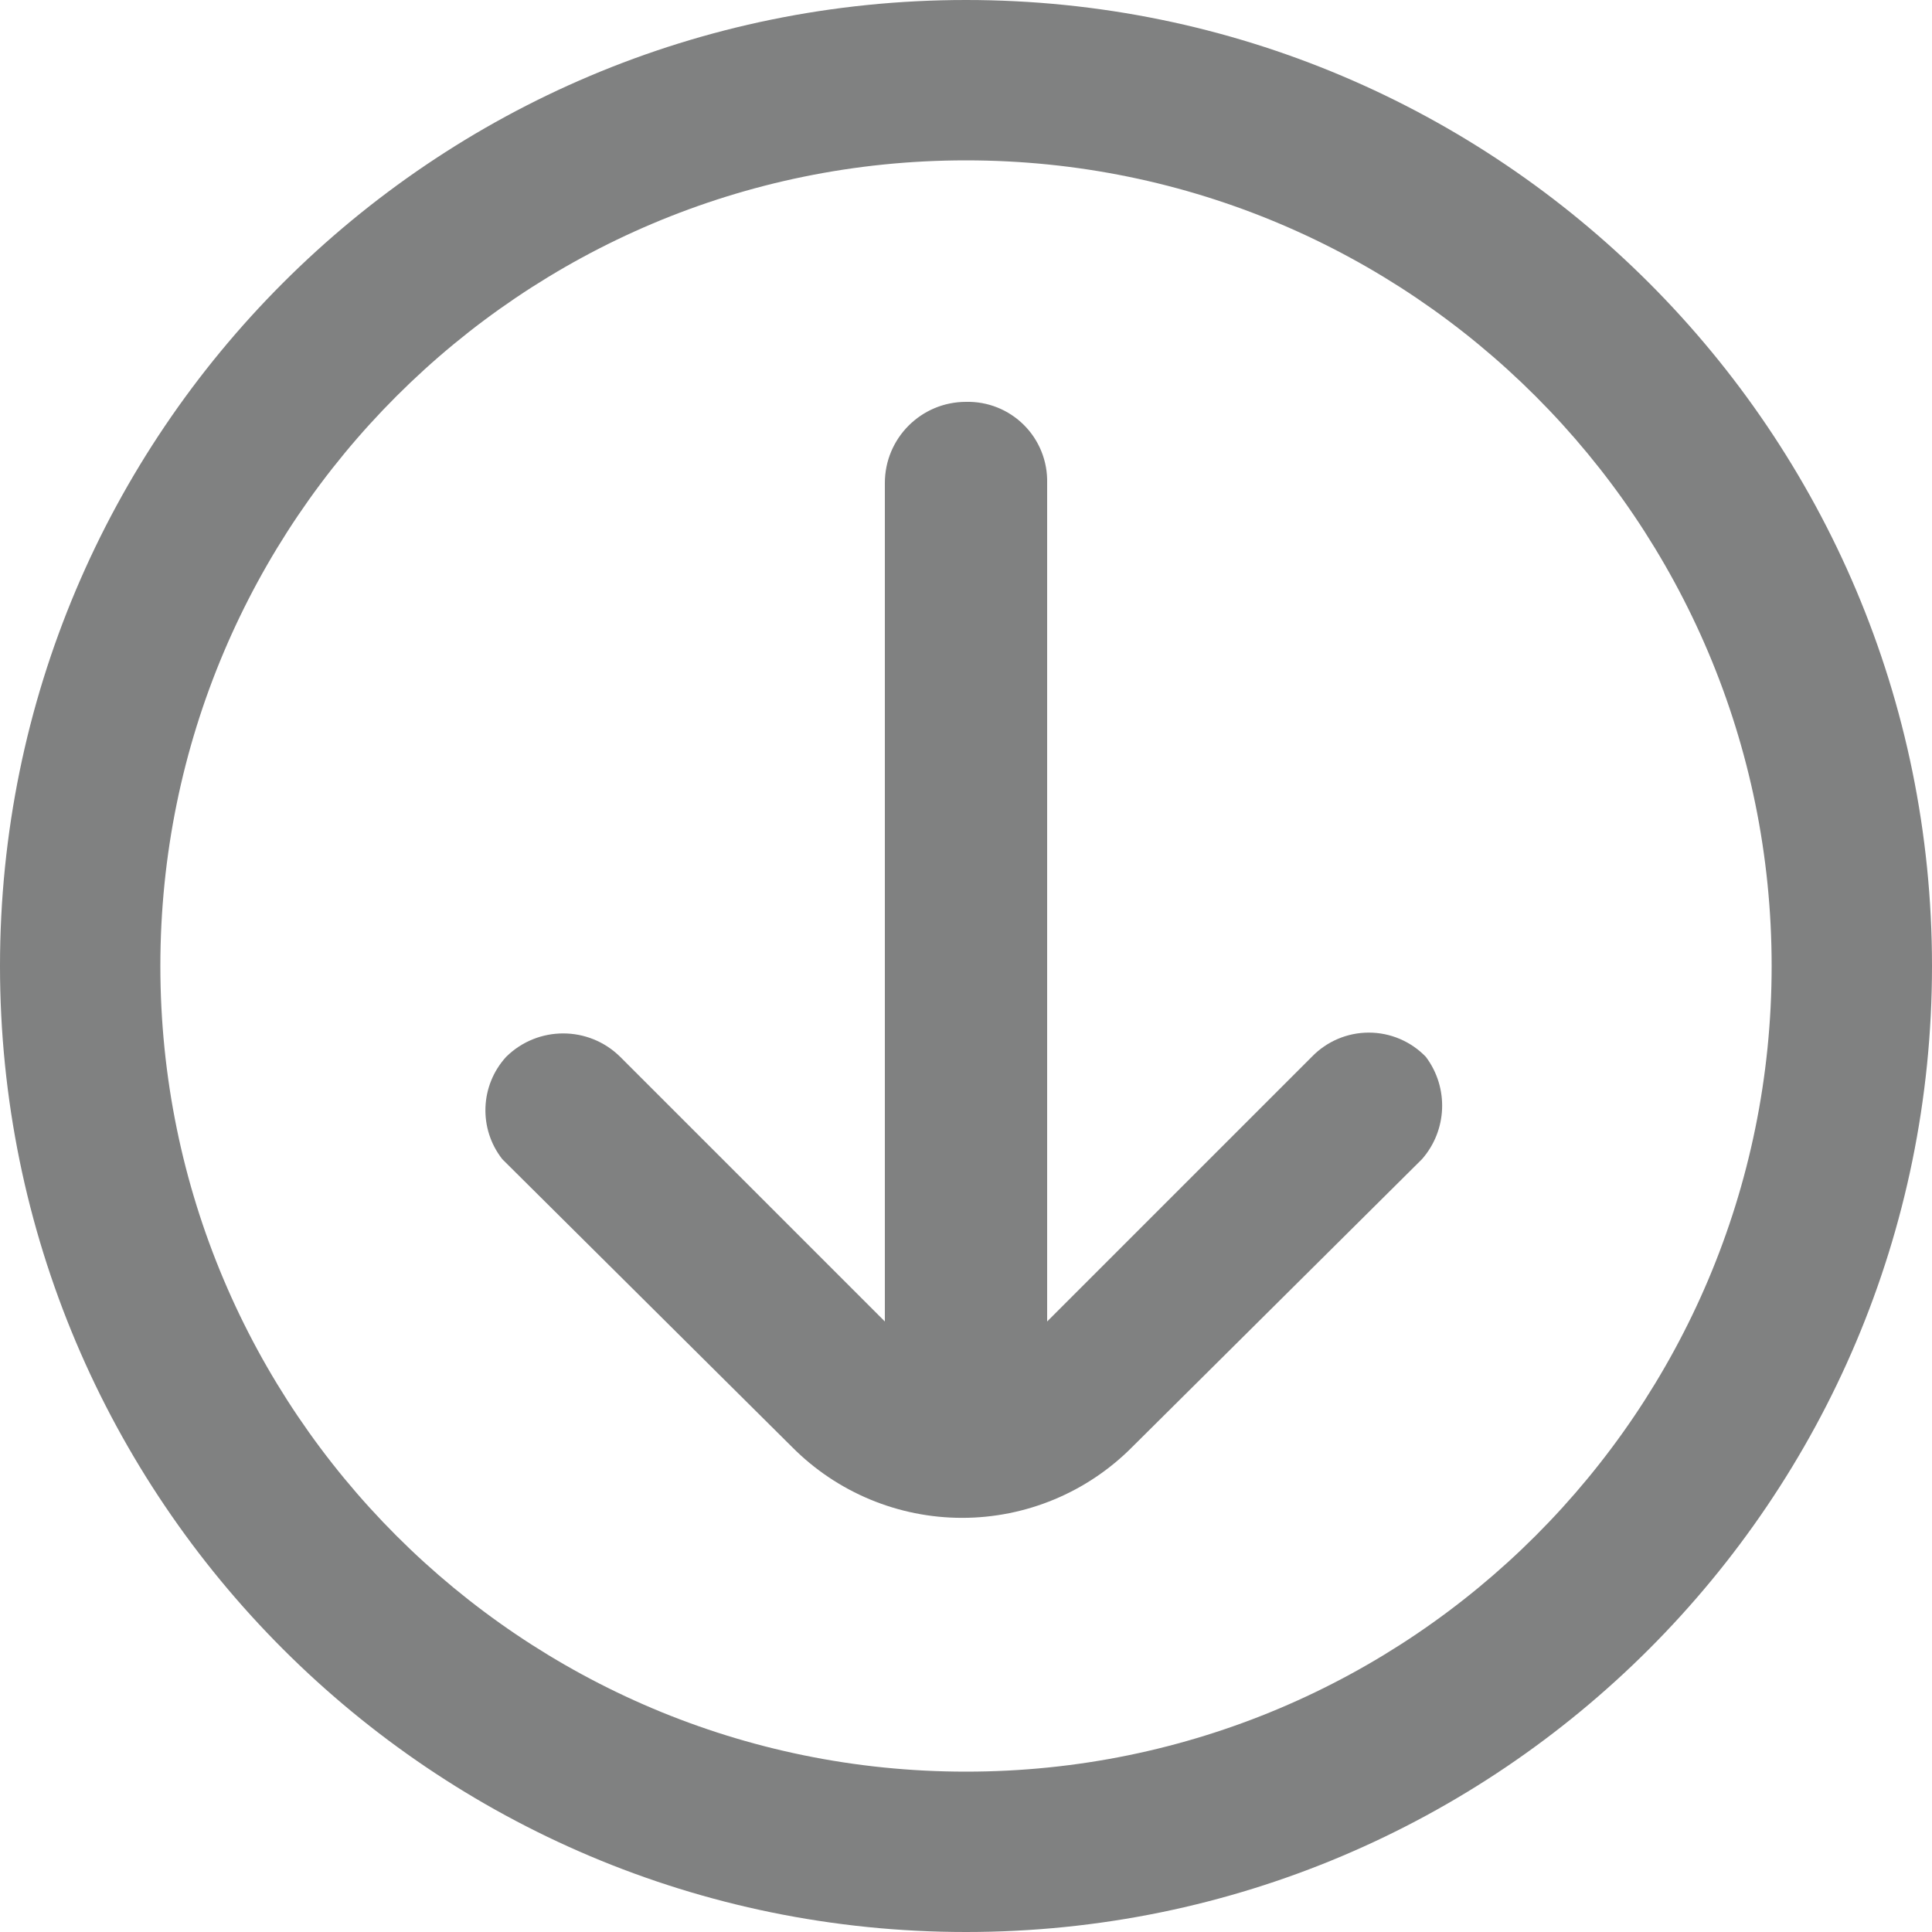
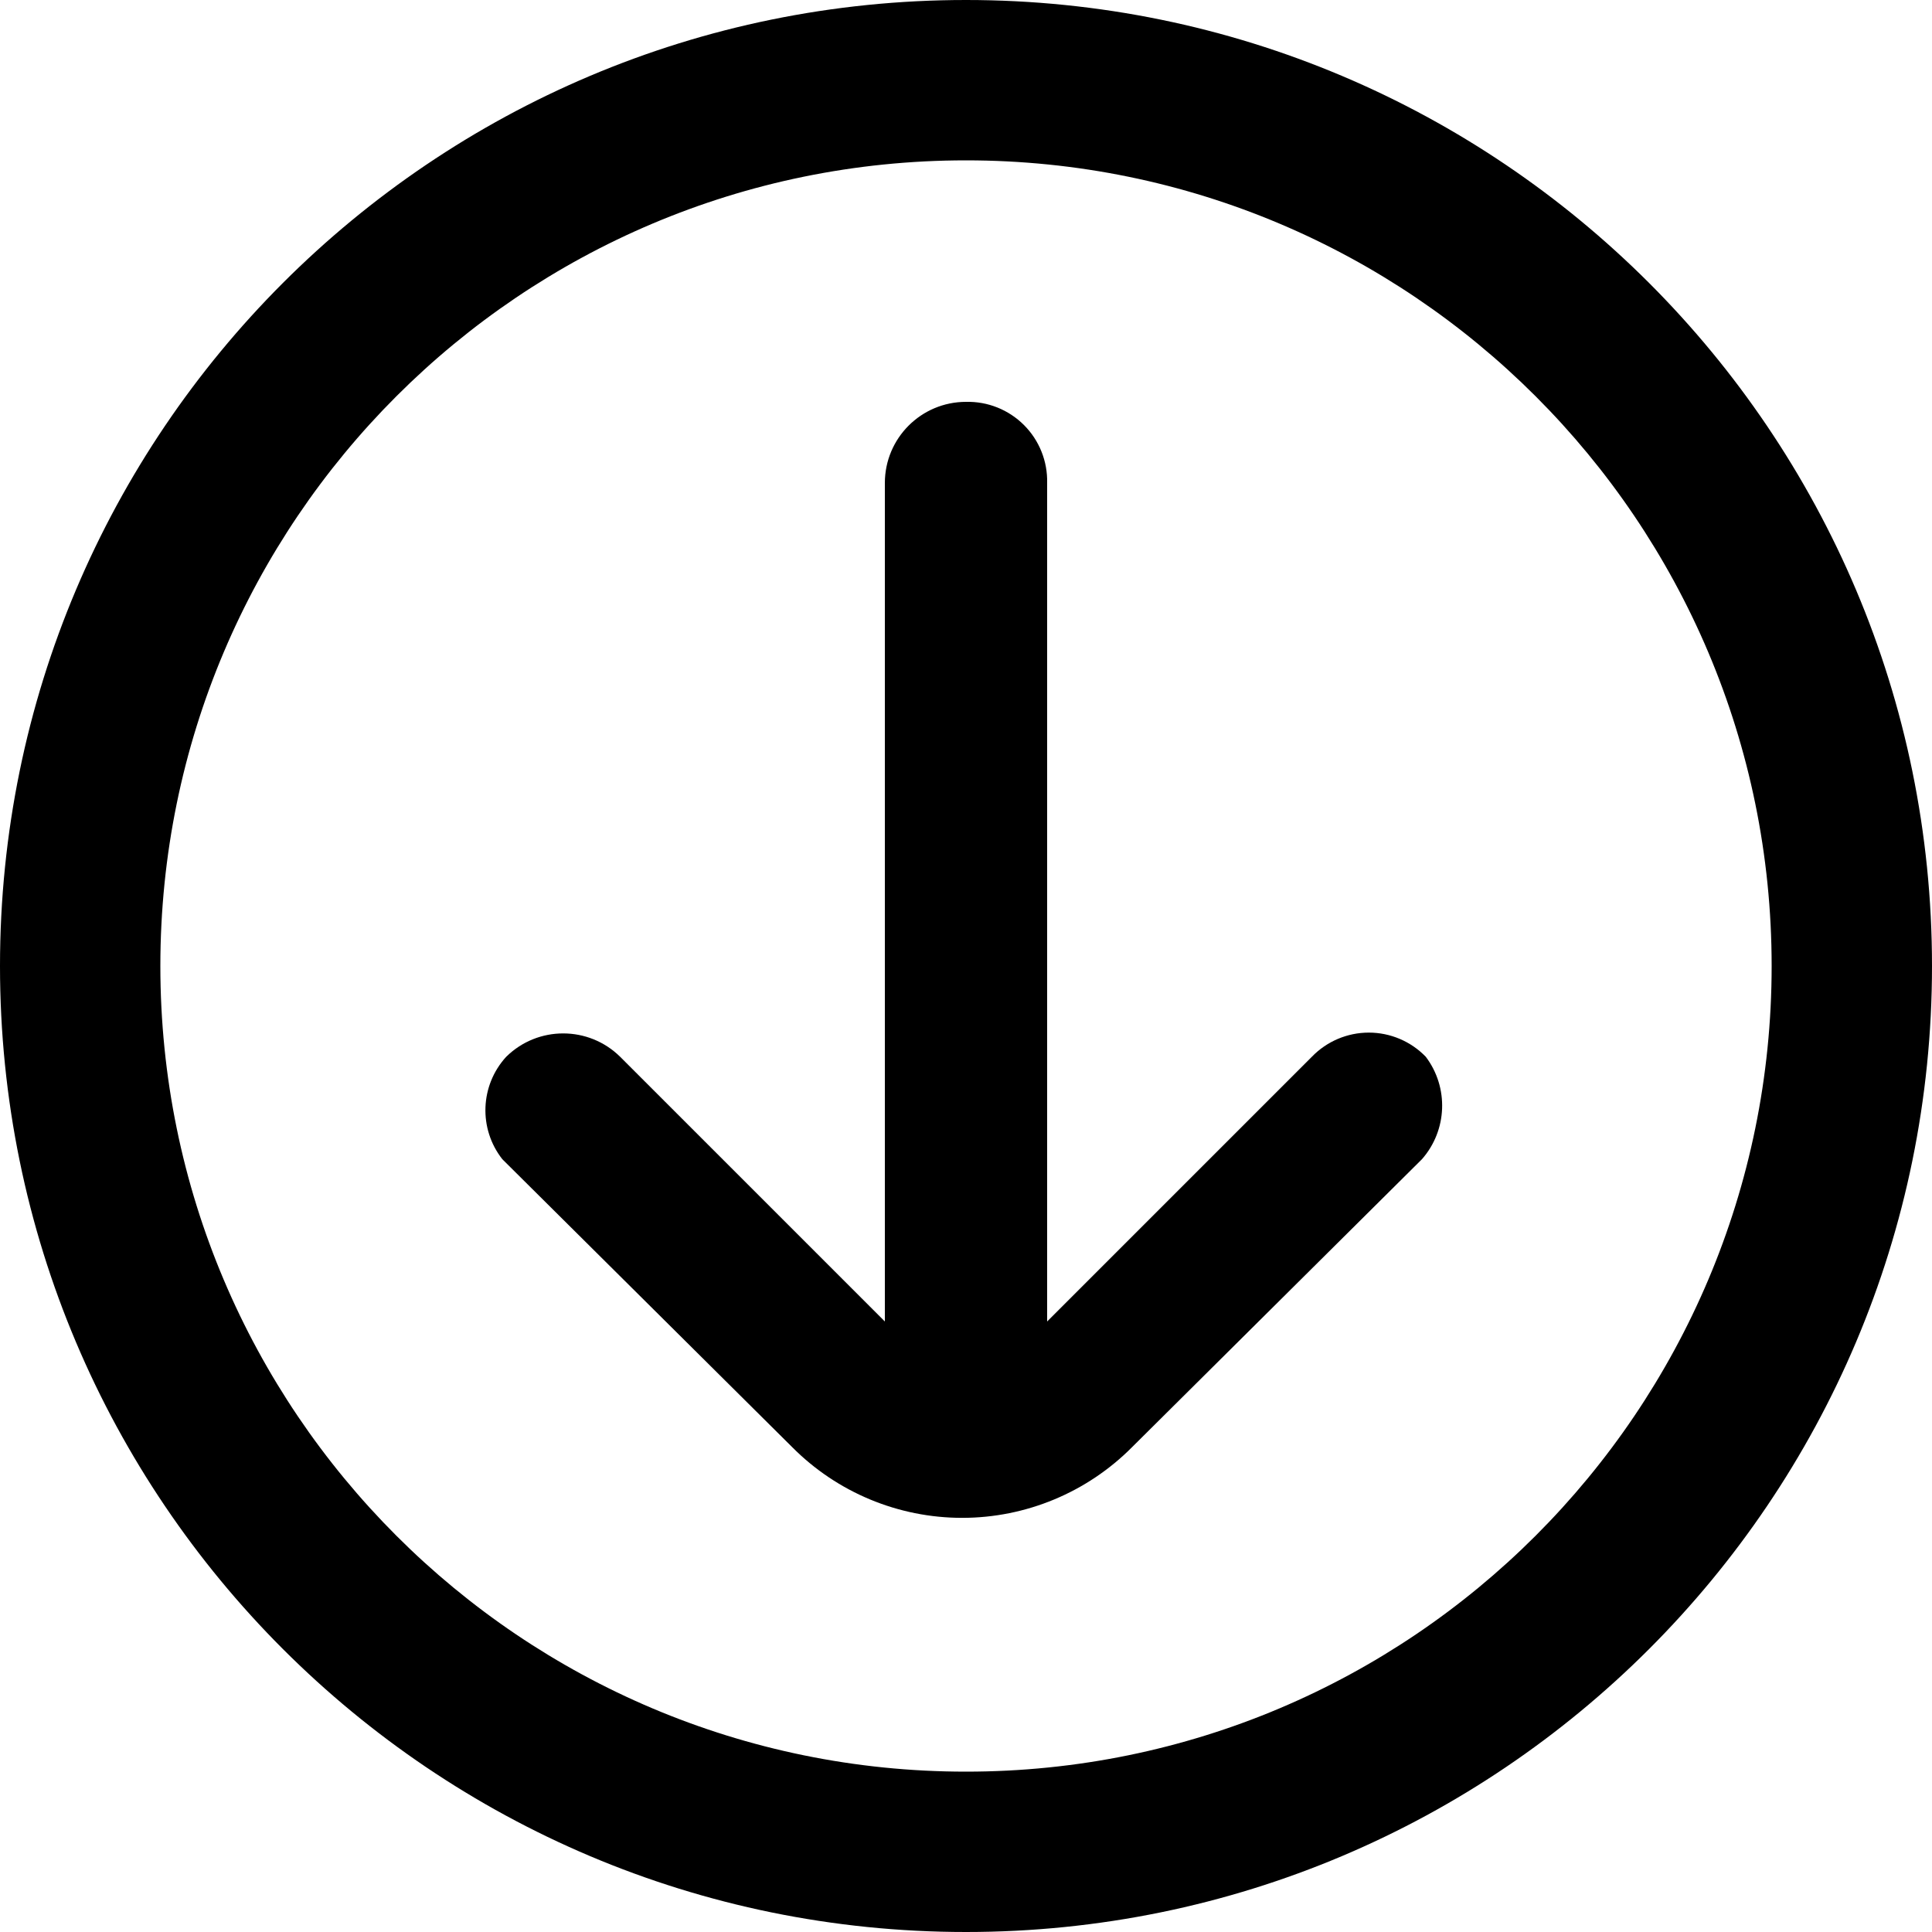
<svg xmlns="http://www.w3.org/2000/svg" viewBox="0 0 10 10">
  <defs>
    <style>.cls-1{fill:#808181;}</style>
  </defs>
  <g id="Camada_2" data-name="Camada 2">
    <g id="Camada_1-2" data-name="Camada 1">
-       <path class="cls-1" d="M5,0a5,5,0,1,0,5,5A5,5,0,0,0,5,0ZM5,9.17A4.17,4.17,0,1,1,9.17,5,4.17,4.17,0,0,1,5,9.17Zm2.38-3.7a.41.41,0,0,0-.59,0L5.42,6.84V2.5A.41.41,0,0,0,5,2.08a.42.42,0,0,0-.42.42V6.84L3.21,5.47a.42.42,0,0,0-.59,0A.41.41,0,0,0,2.6,6v0h0l1.5,1.49a1.24,1.24,0,0,0,1.76,0h0l1.5-1.49A.42.42,0,0,0,7.38,5.47Z" />
+       <path className="cls-1" d="M5,0a5,5,0,1,0,5,5A5,5,0,0,0,5,0ZM5,9.17A4.17,4.17,0,1,1,9.17,5,4.17,4.17,0,0,1,5,9.17Zm2.38-3.7a.41.41,0,0,0-.59,0L5.42,6.84V2.5A.41.41,0,0,0,5,2.08a.42.42,0,0,0-.42.42V6.84L3.21,5.47a.42.42,0,0,0-.59,0A.41.41,0,0,0,2.6,6v0h0l1.5,1.49a1.24,1.24,0,0,0,1.76,0h0l1.5-1.49A.42.42,0,0,0,7.38,5.47Z" />
    </g>
  </g>
</svg>
